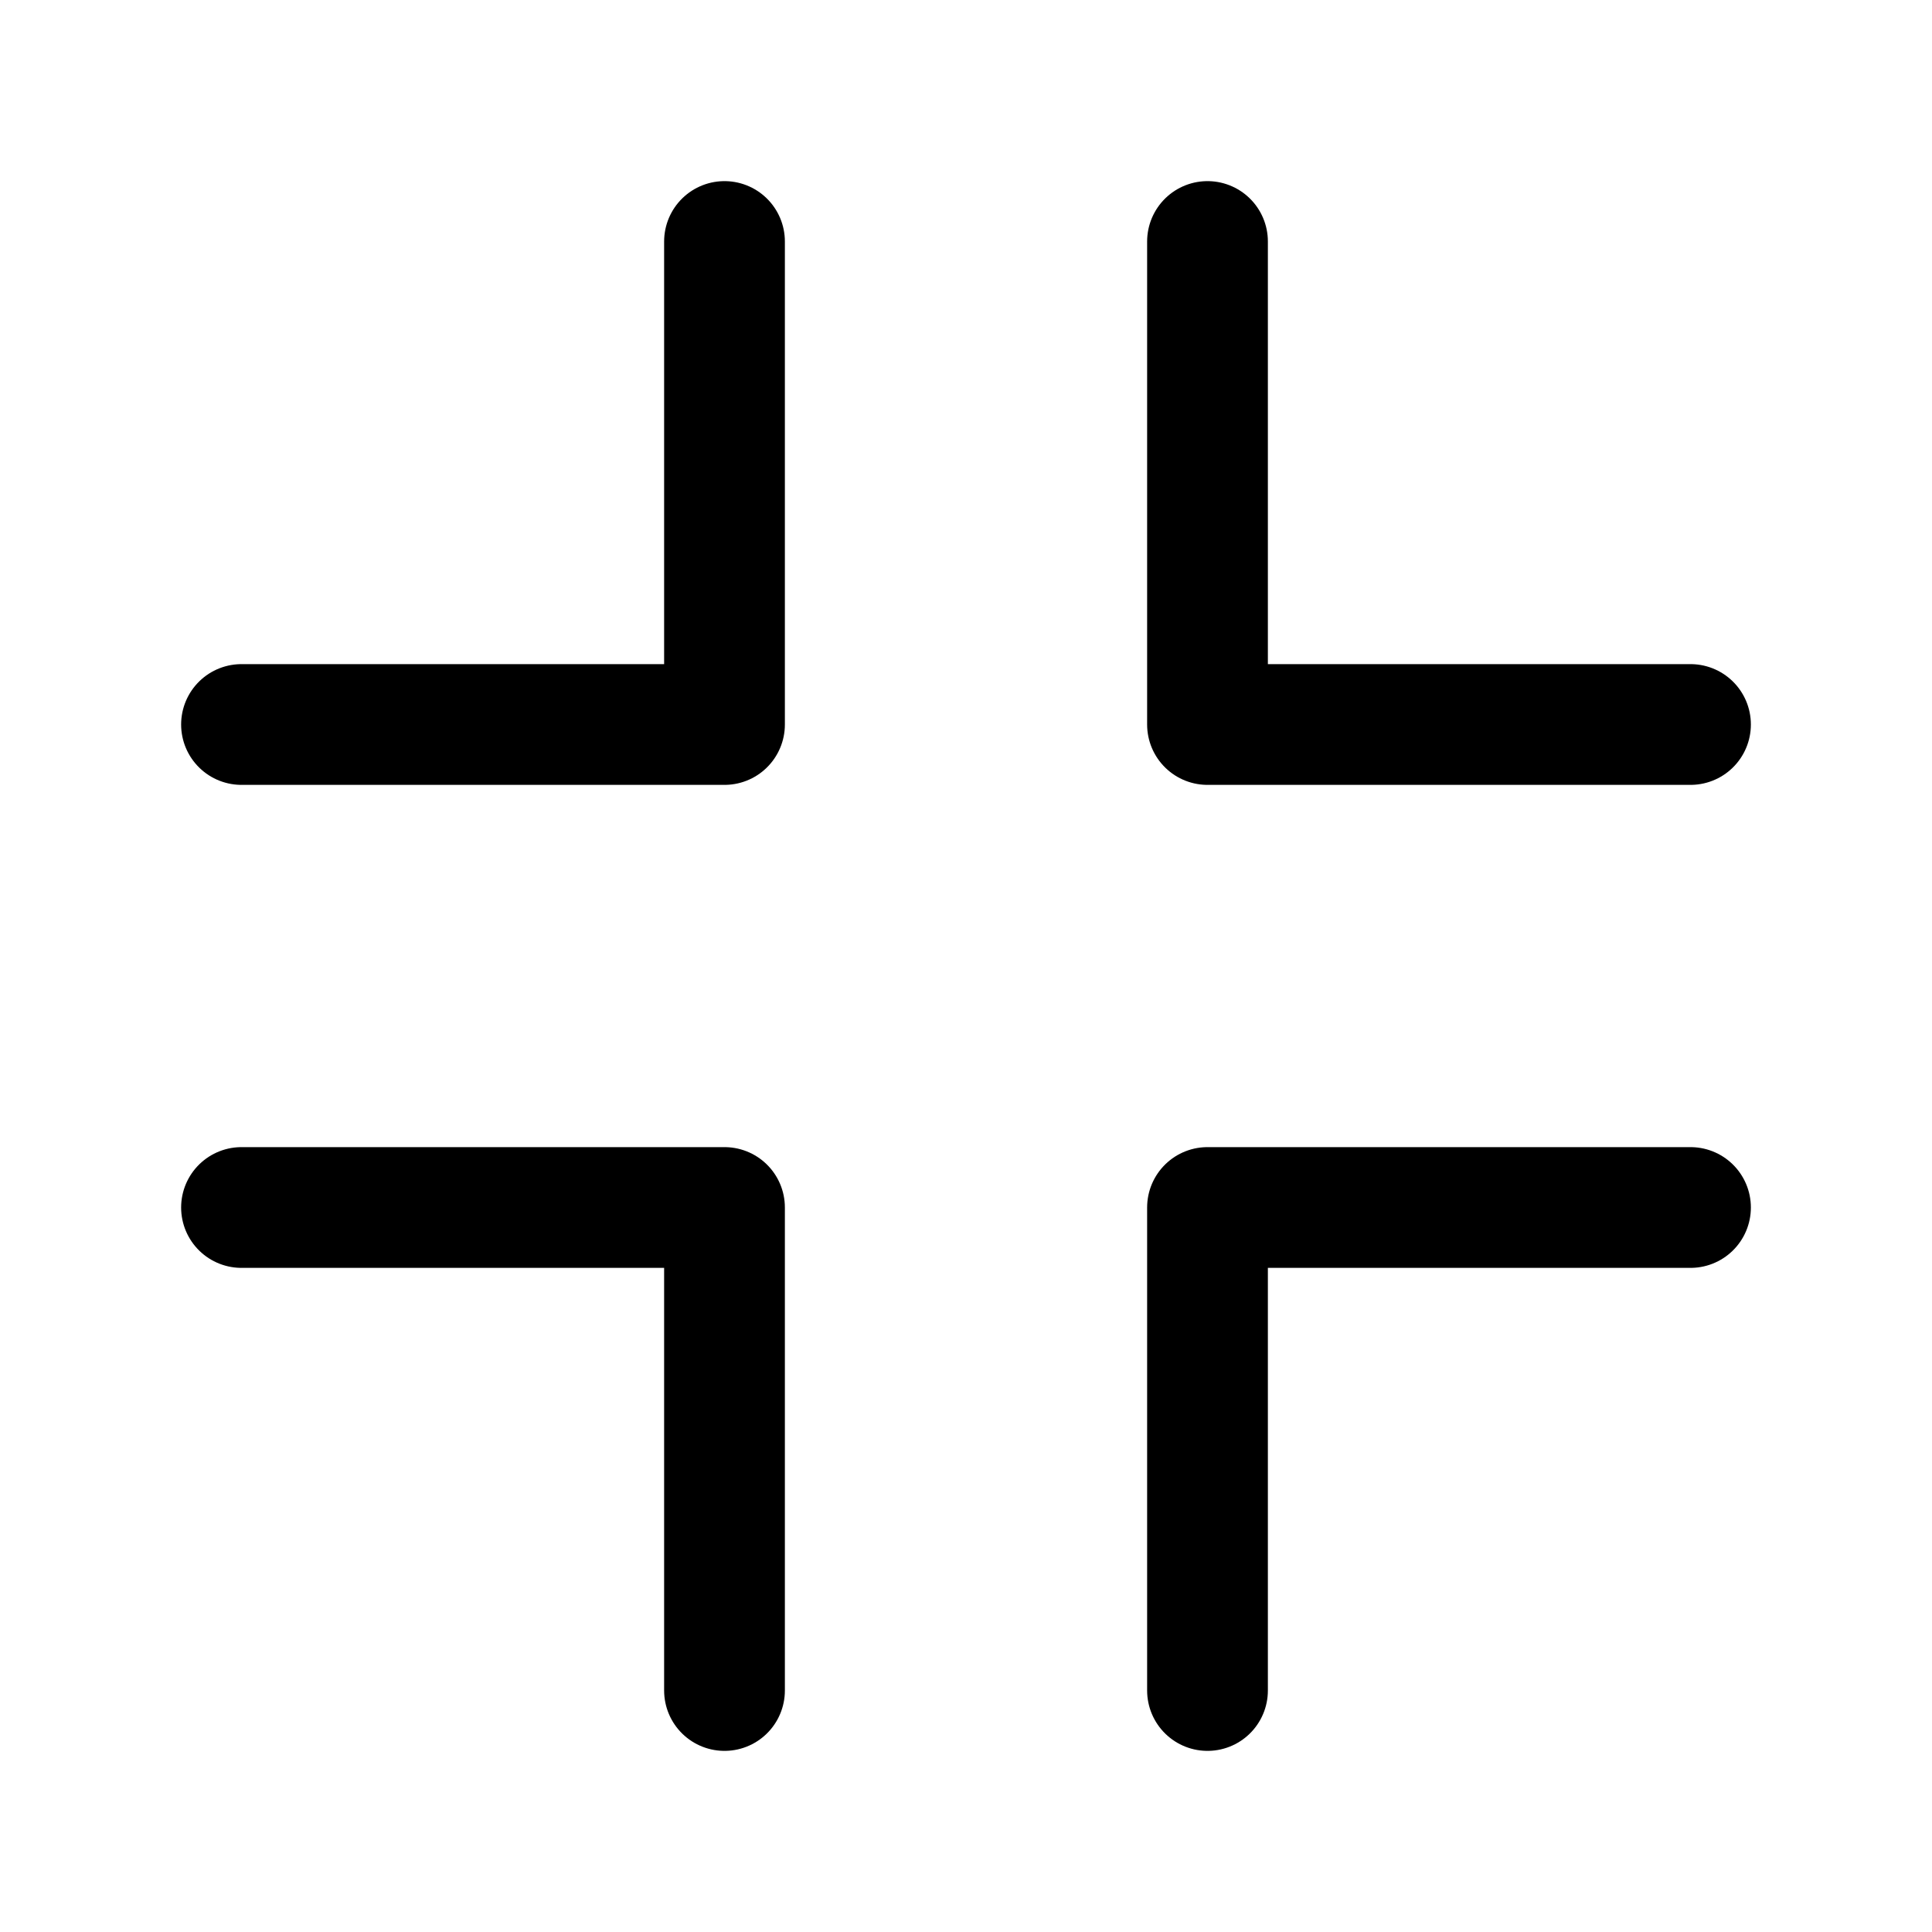
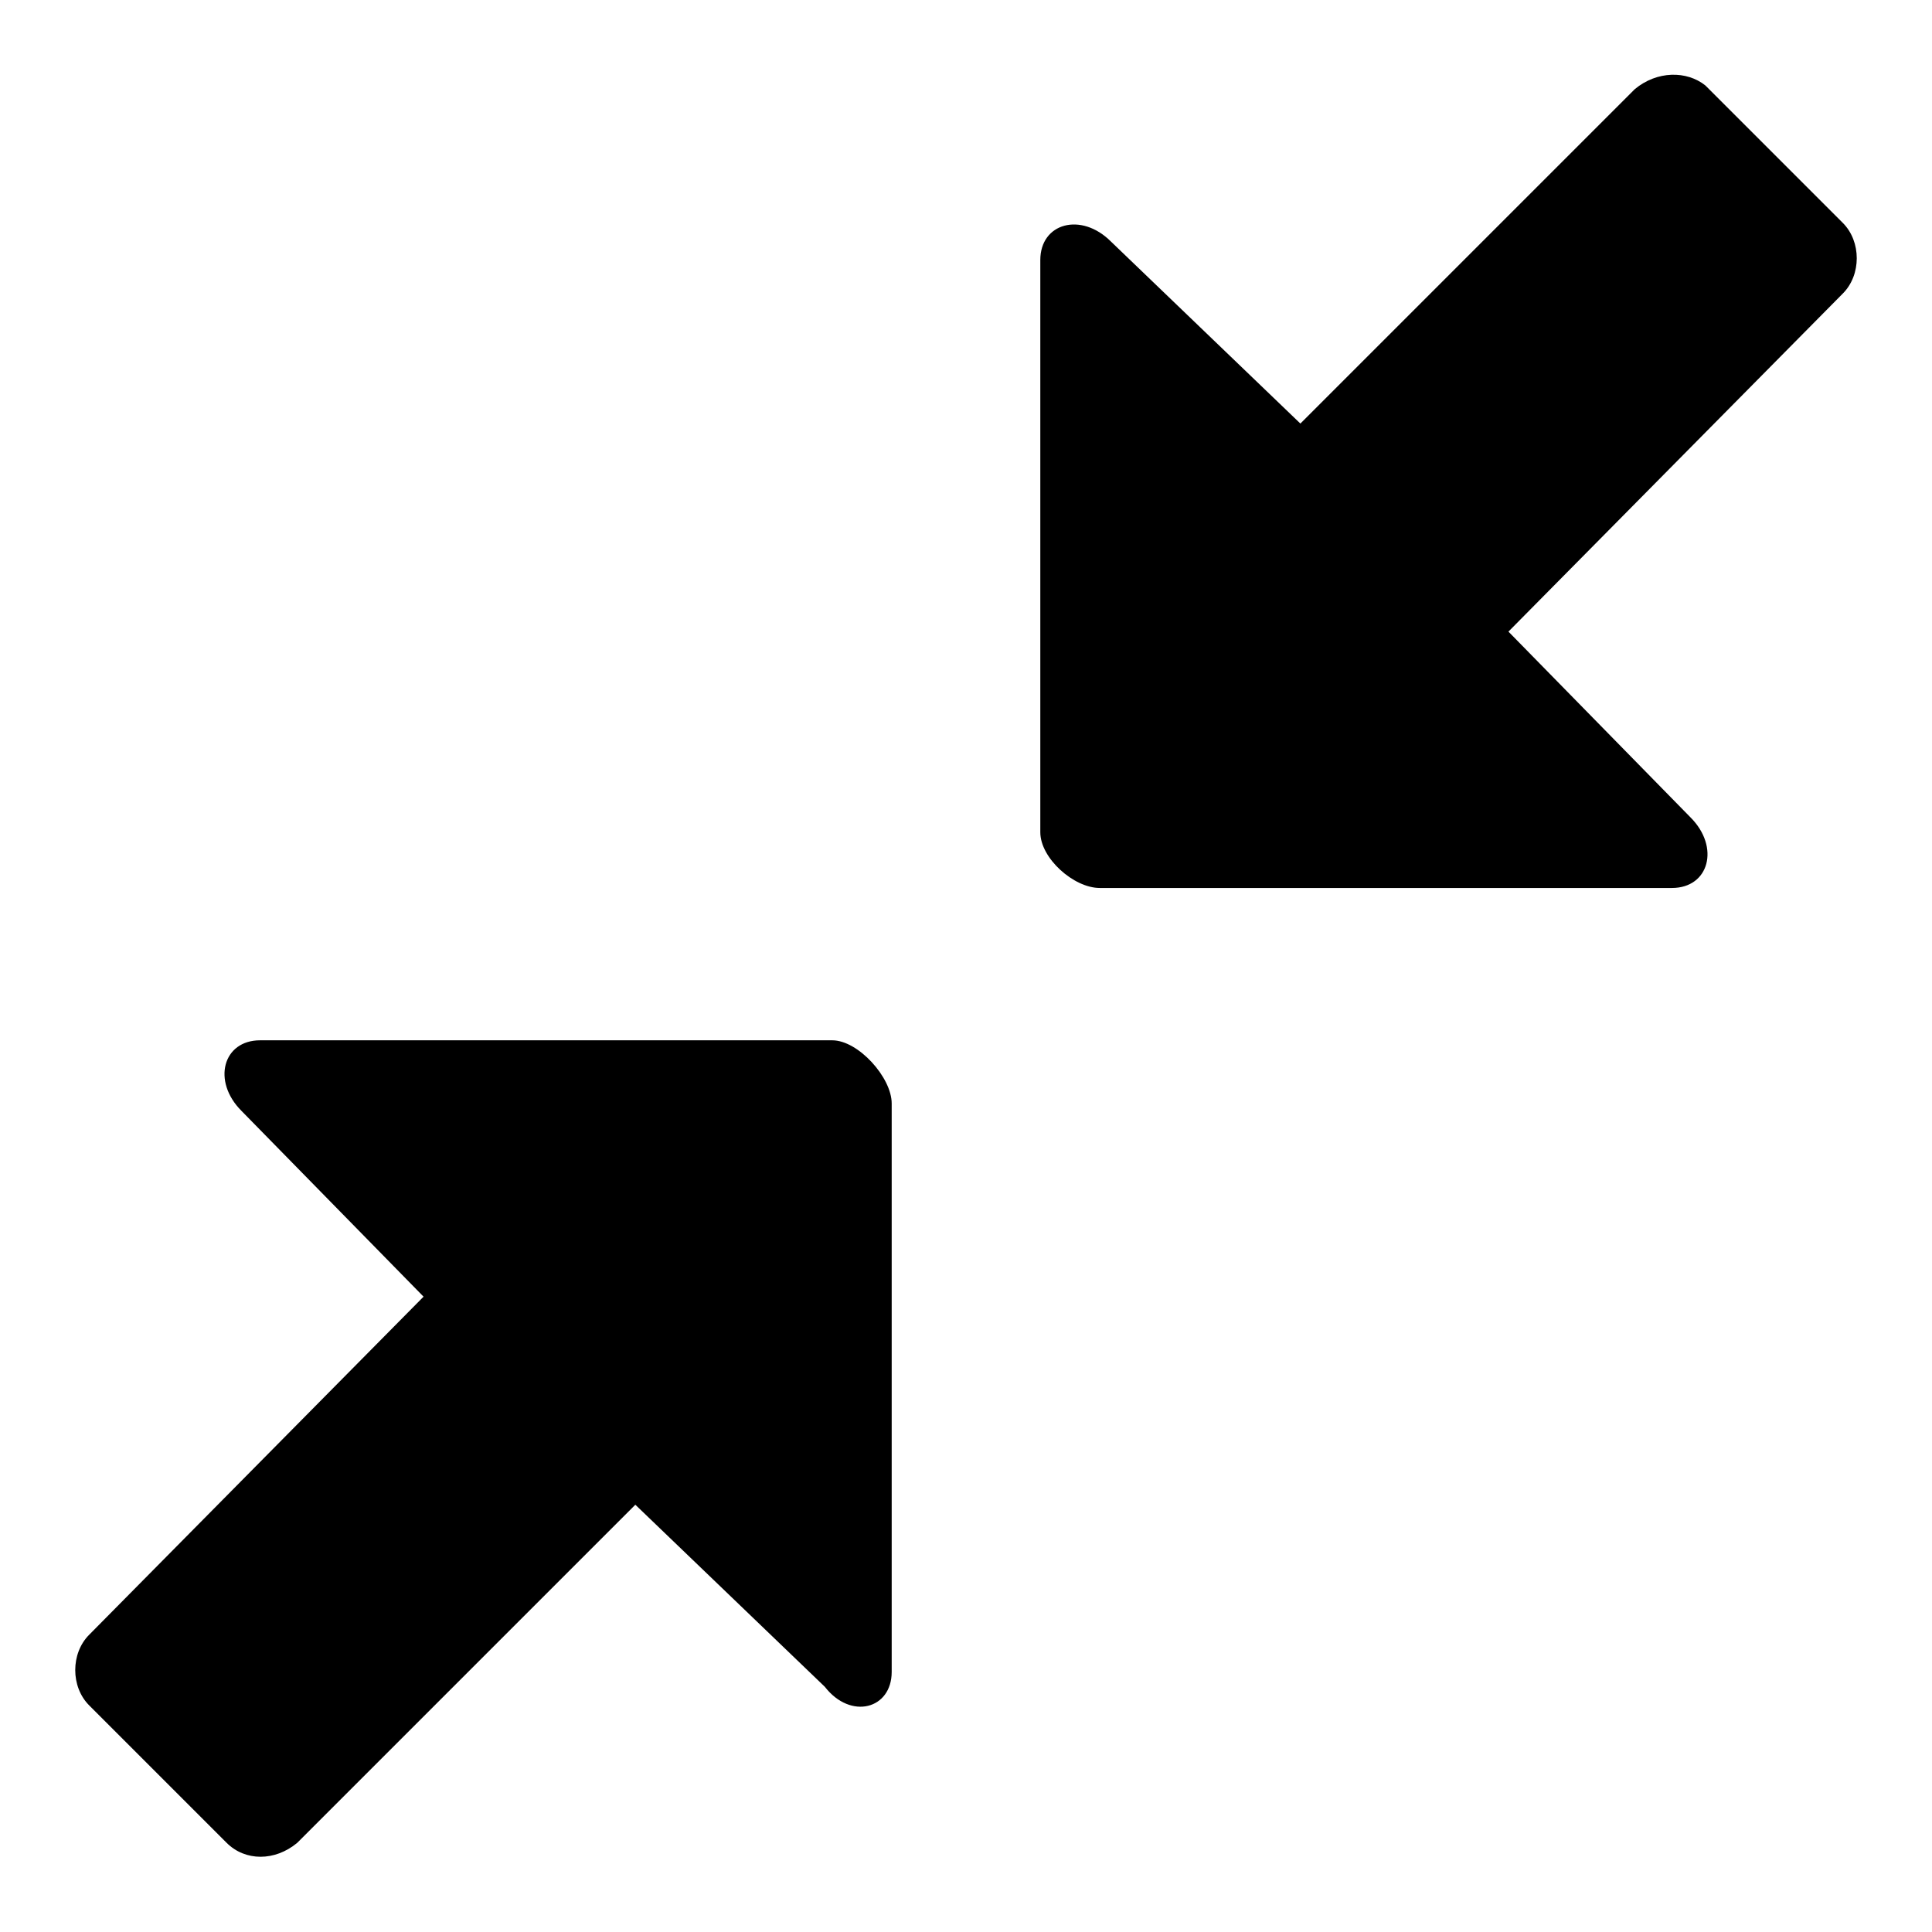
- <svg xmlns="http://www.w3.org/2000/svg" id="i-fullscreen-exit" viewBox="0 0 32 32" width="32" height="32" fill="none" stroke="currentcolor" stroke-linecap="round" stroke-linejoin="round" stroke-width="2">
-   <path d="M4 12 L12 12 12 4 M20 4 L20 12 28 12 M4 20 L12 20 12 28 M28 20 L20 20 20 28" />
+ <svg xmlns="http://www.w3.org/2000/svg" fill="#000000" width="800px" height="800px" viewBox="0 0 52 52" enable-background="new 0 0 52 52" xml:space="preserve">
+   <path d="M29.6,23.9H45c1,0,1.3-1.1,0.5-1.9l-4.9-5l9-9.1c0.5-0.5,0.5-1.4,0-1.9l-3.7-3.7c-0.5-0.4-1.3-0.4-1.9,0.1  l-9,9l-5.1-4.9C29.1,5.7,28,6,28,7v15.4C28,23.1,28.9,23.9,29.6,23.9z" />
+   <path d="M22.4,28H7c-1,0-1.3,1.1-0.5,1.9l4.9,5l-9,9.1c-0.5,0.5-0.5,1.4,0,1.9l3.7,3.7c0.5,0.5,1.3,0.5,1.9,0  l9.1-9.1l5.1,4.9C22.9,46.3,24,46,24,45V29.7C24,29,23.1,28,22.4,28z" />
</svg>
